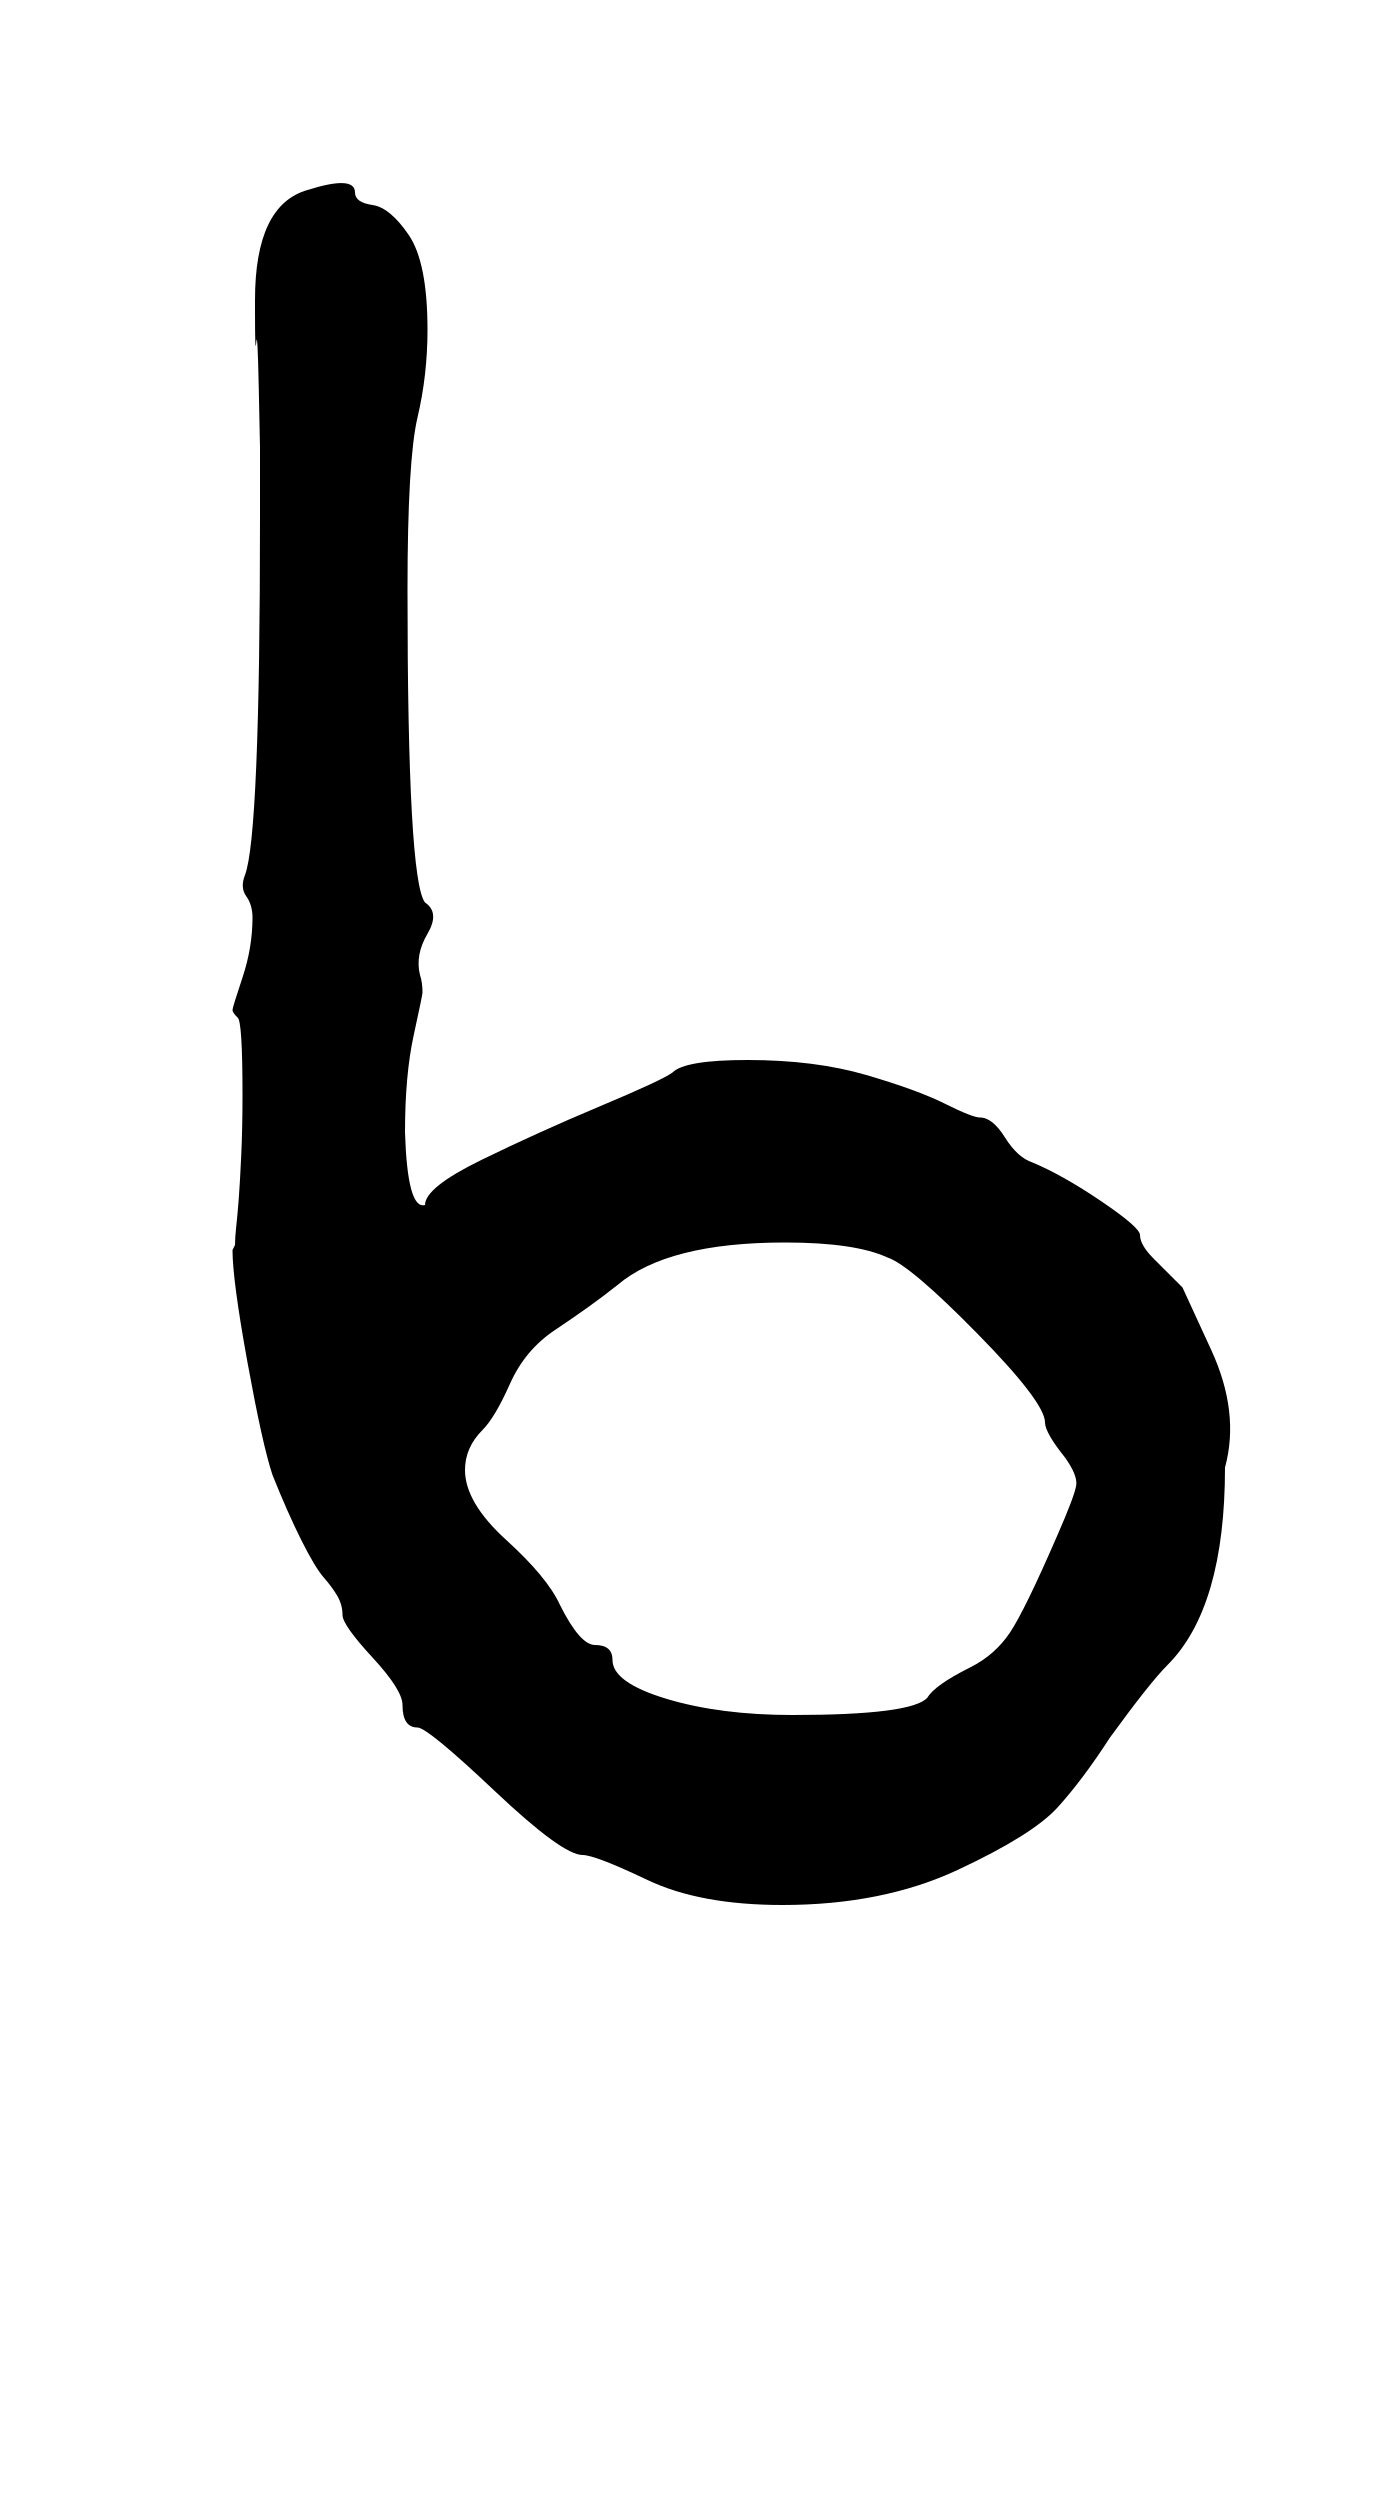
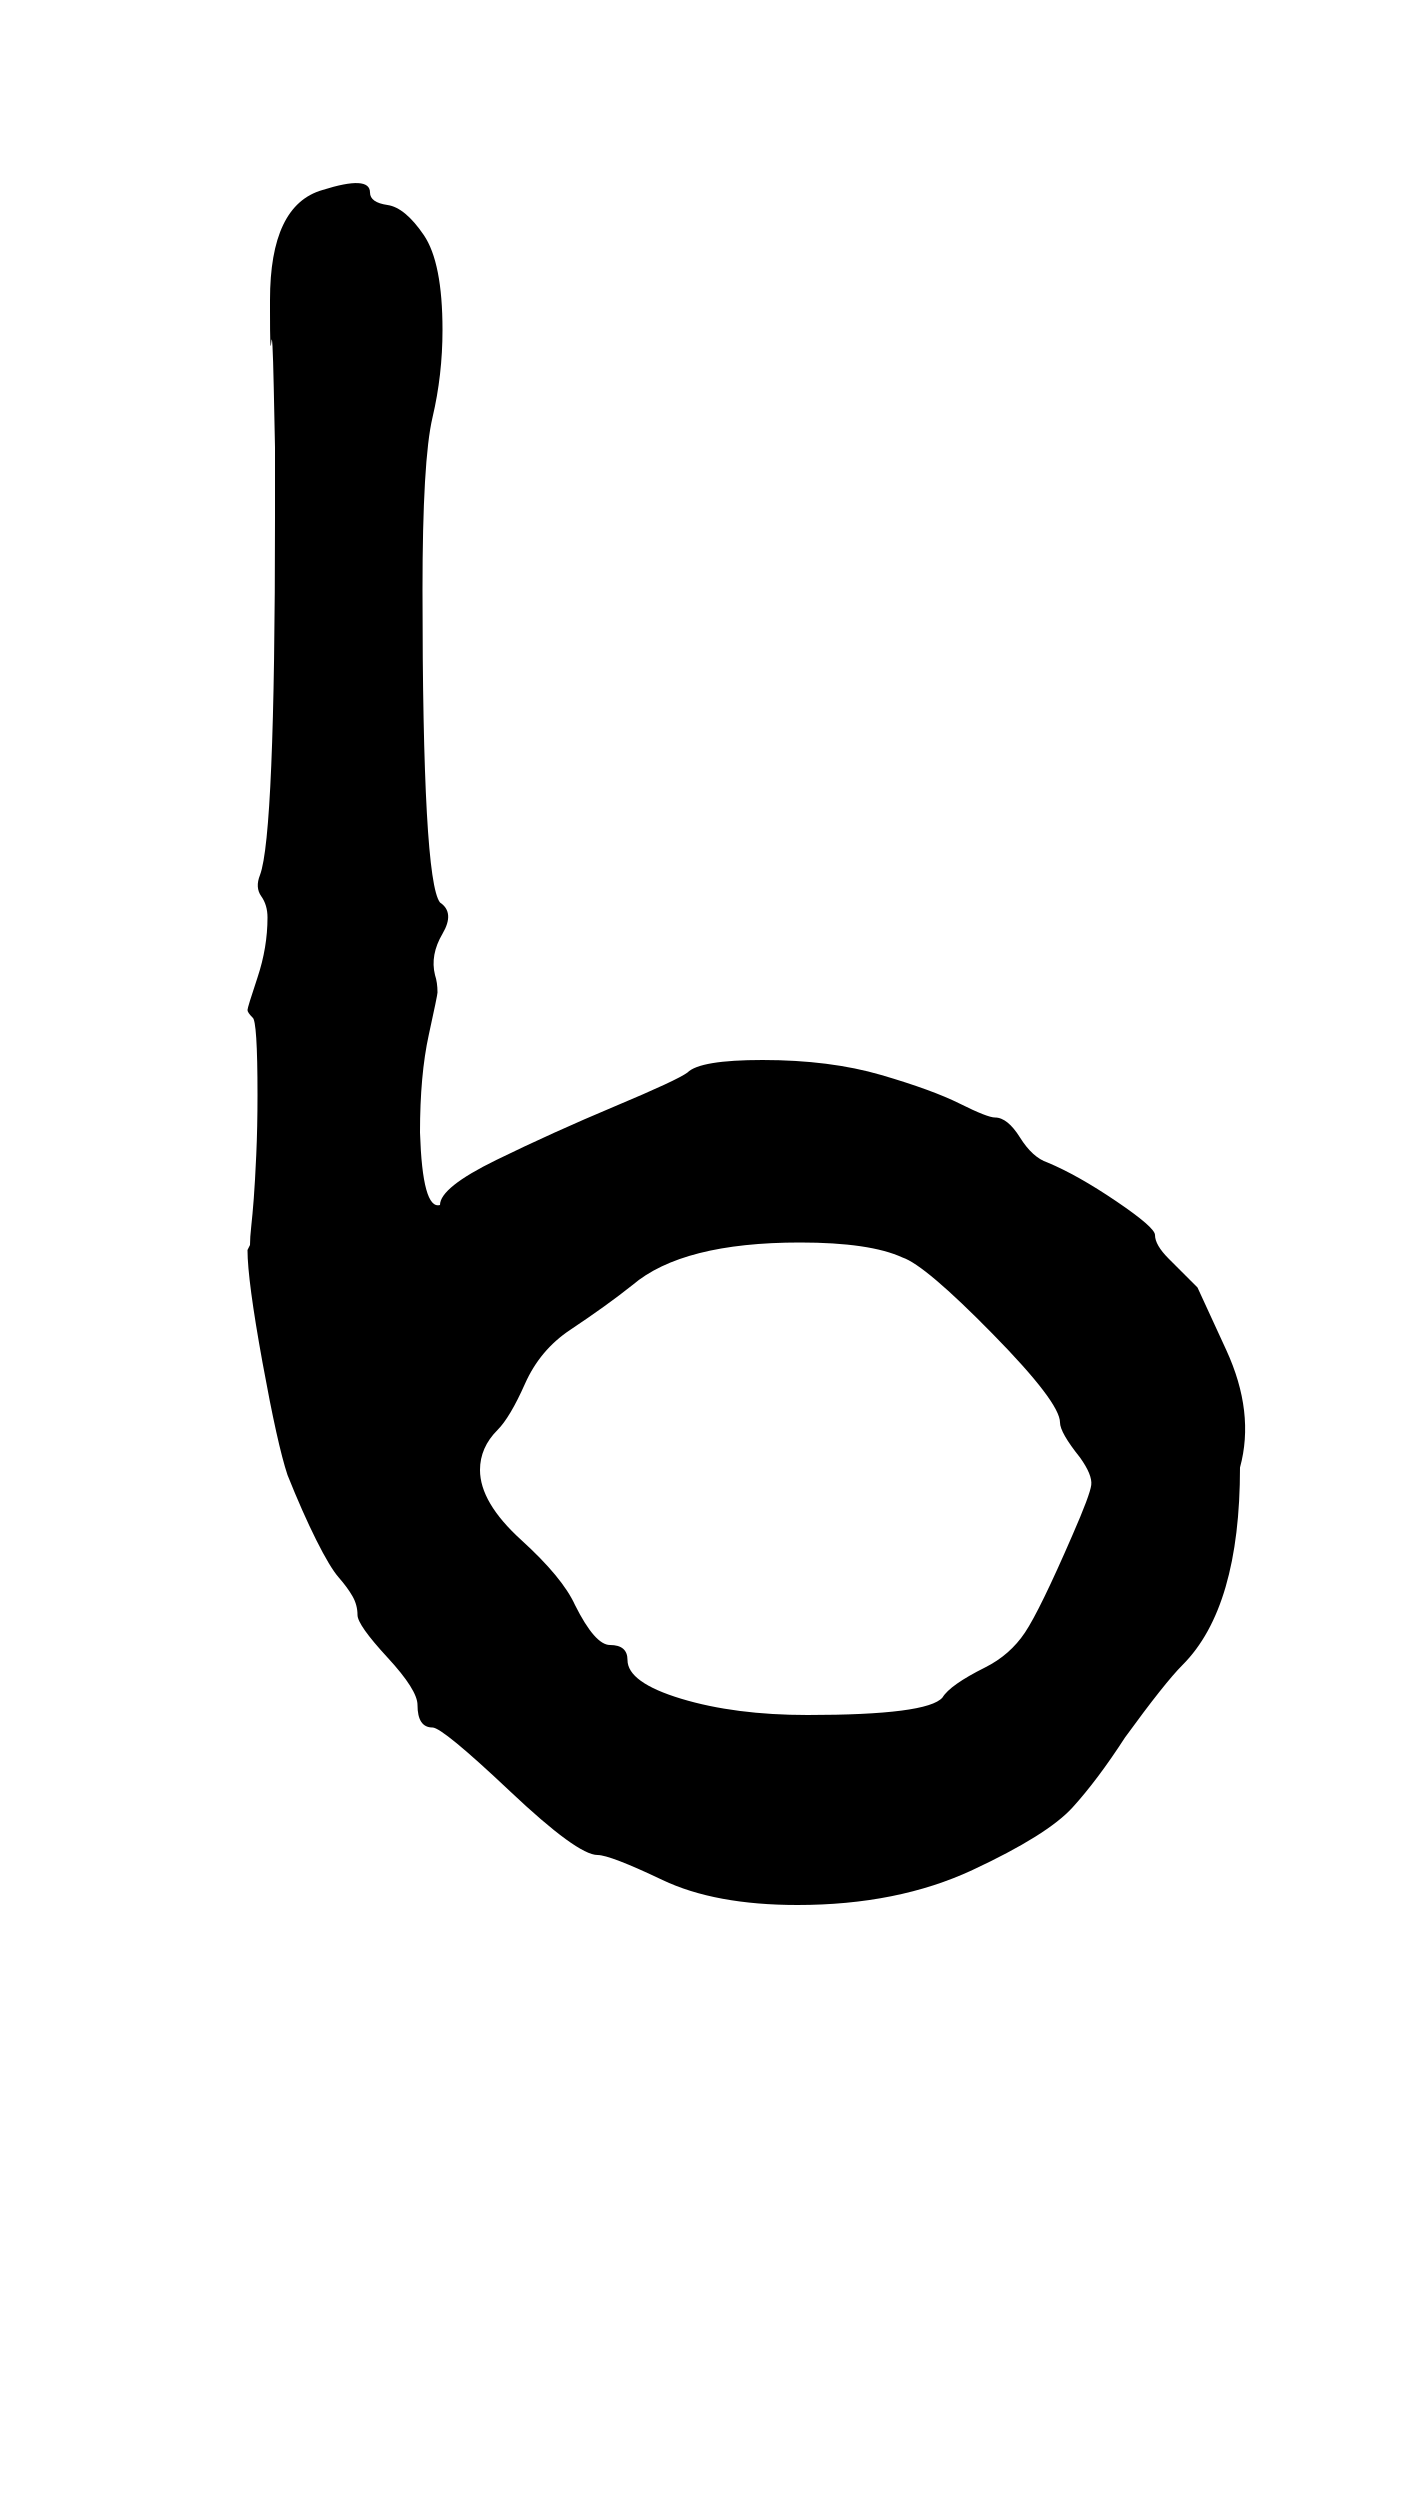
- <svg xmlns="http://www.w3.org/2000/svg" version="1.1" viewBox="-10 0 560 1000">
-   <path fill="currentColor" d="M132 77q0 4 7 5t14.5 12t7.5 38q0 18 -4 35t-4 69q0 116 7 125q6 4 1 12.5t-3 16.5q1 3 1 7q0 1 -3.5 17t-3.5 39q1 31 8 29q0 -7 22.5 -18t47.5 -21.5t29 -13.5q5 -5 30 -5q27 0 47.5 6t31.5 11.5t14 5.5q5 0 10 8t11 10q12 5 27.5 15.5t15.5 13.5q0 4 5.5 9.5 l11.5 11.5t11.5 25t5.5 47q0 56 -23 79q-7 7 -23 29q-11 17 -21 28t-40 25t-70 14q-33 0 -54 -10t-26 -10q-8 0 -35 -25.5t-31 -25.5q-6 0 -6 -9q0 -6 -12 -19t-12 -17t-2 -7.5t-5.5 -7.5t-9 -15t-11.5 -26q-4 -12 -10 -45t-6 -45l1 -2q0 -3 0.5 -7.5t1 -11t1 -17.5t0.5 -24 q0 -30 -2 -31q-2 -2 -2 -3t4 -13t4 -24q0 -5 -2.5 -8.5t-0.5 -8.5q6 -16 6 -143v-28t-0.5 -24t-1 -18t-0.5 -13v-4q0 -38 21 -44q19 -6 19 1zM408 569q0 -8 -27 -35.5t-36 -30.5q-13 -6 -41 -6q-47 0 -67 17q-10 8 -25 18q-12 8 -18 21.5t-11 18.5q-7 7 -7 16q0 13 16.5 28 t21.5 26q8 16 14 16q7 0 7 6q0 9 21.5 15.5t50.5 6.5q48 0 54 -7q3 -5 17 -12q10 -5 16 -14t19 -39q7 -16 7.5 -20t-4.5 -11q-8 -10 -8 -14z" />
+ <svg xmlns="http://www.w3.org/2000/svg" version="1.1" viewBox="-10 0 566 1000">
+   <path fill="currentColor" d="M138 77q0 4 7 5t14.5 12t7.5 38q0 18 -4 35t-4 69q0 116 7 125q6 4 1 12.5t-3 16.5q1 3 1 7q0 1 -3.5 17t-3.5 39q1 31 8 29q0 -7 22.5 -18t47.5 -21.5t29 -13.5q5 -5 30 -5q27 0 47.5 6t31.5 11.5t14 5.5q5 0 10 8t11 10q12 5 27.5 15.5t15.5 13.5q0 4 5.5 9.5 l11.5 11.5t11.5 25t5.5 47q0 56 -23 79q-7 7 -23 29q-11 17 -21 28t-40 25t-70 14q-33 0 -54 -10t-26 -10q-8 0 -35 -25.5t-31 -25.5q-6 0 -6 -9q0 -6 -12 -19t-12 -17t-2 -7.5t-5.5 -7.5t-9 -15t-11.5 -26q-4 -12 -10 -45t-6 -45l1 -2q0 -3 0.5 -7.5t1 -11t1 -17.5t0.5 -24 q0 -30 -2 -31q-2 -2 -2 -3t4 -13t4 -24q0 -5 -2.5 -8.5t-0.5 -8.5q6 -16 6 -143v-28t-0.5 -24t-1 -18t-0.5 -13v-4q0 -38 21 -44q19 -6 19 1zM414 569q0 -8 -27 -35.5t-36 -30.5q-13 -6 -41 -6q-47 0 -67 17q-10 8 -25 18q-12 8 -18 21.5t-11 18.5q-7 7 -7 16q0 13 16.5 28 t21.5 26q8 16 14 16q7 0 7 6q0 9 21.5 15.5t50.5 6.5q48 0 54 -7q3 -5 17 -12q10 -5 16 -14t19 -39q7 -16 7.5 -20t-4.5 -11q-8 -10 -8 -14z" />
</svg>
